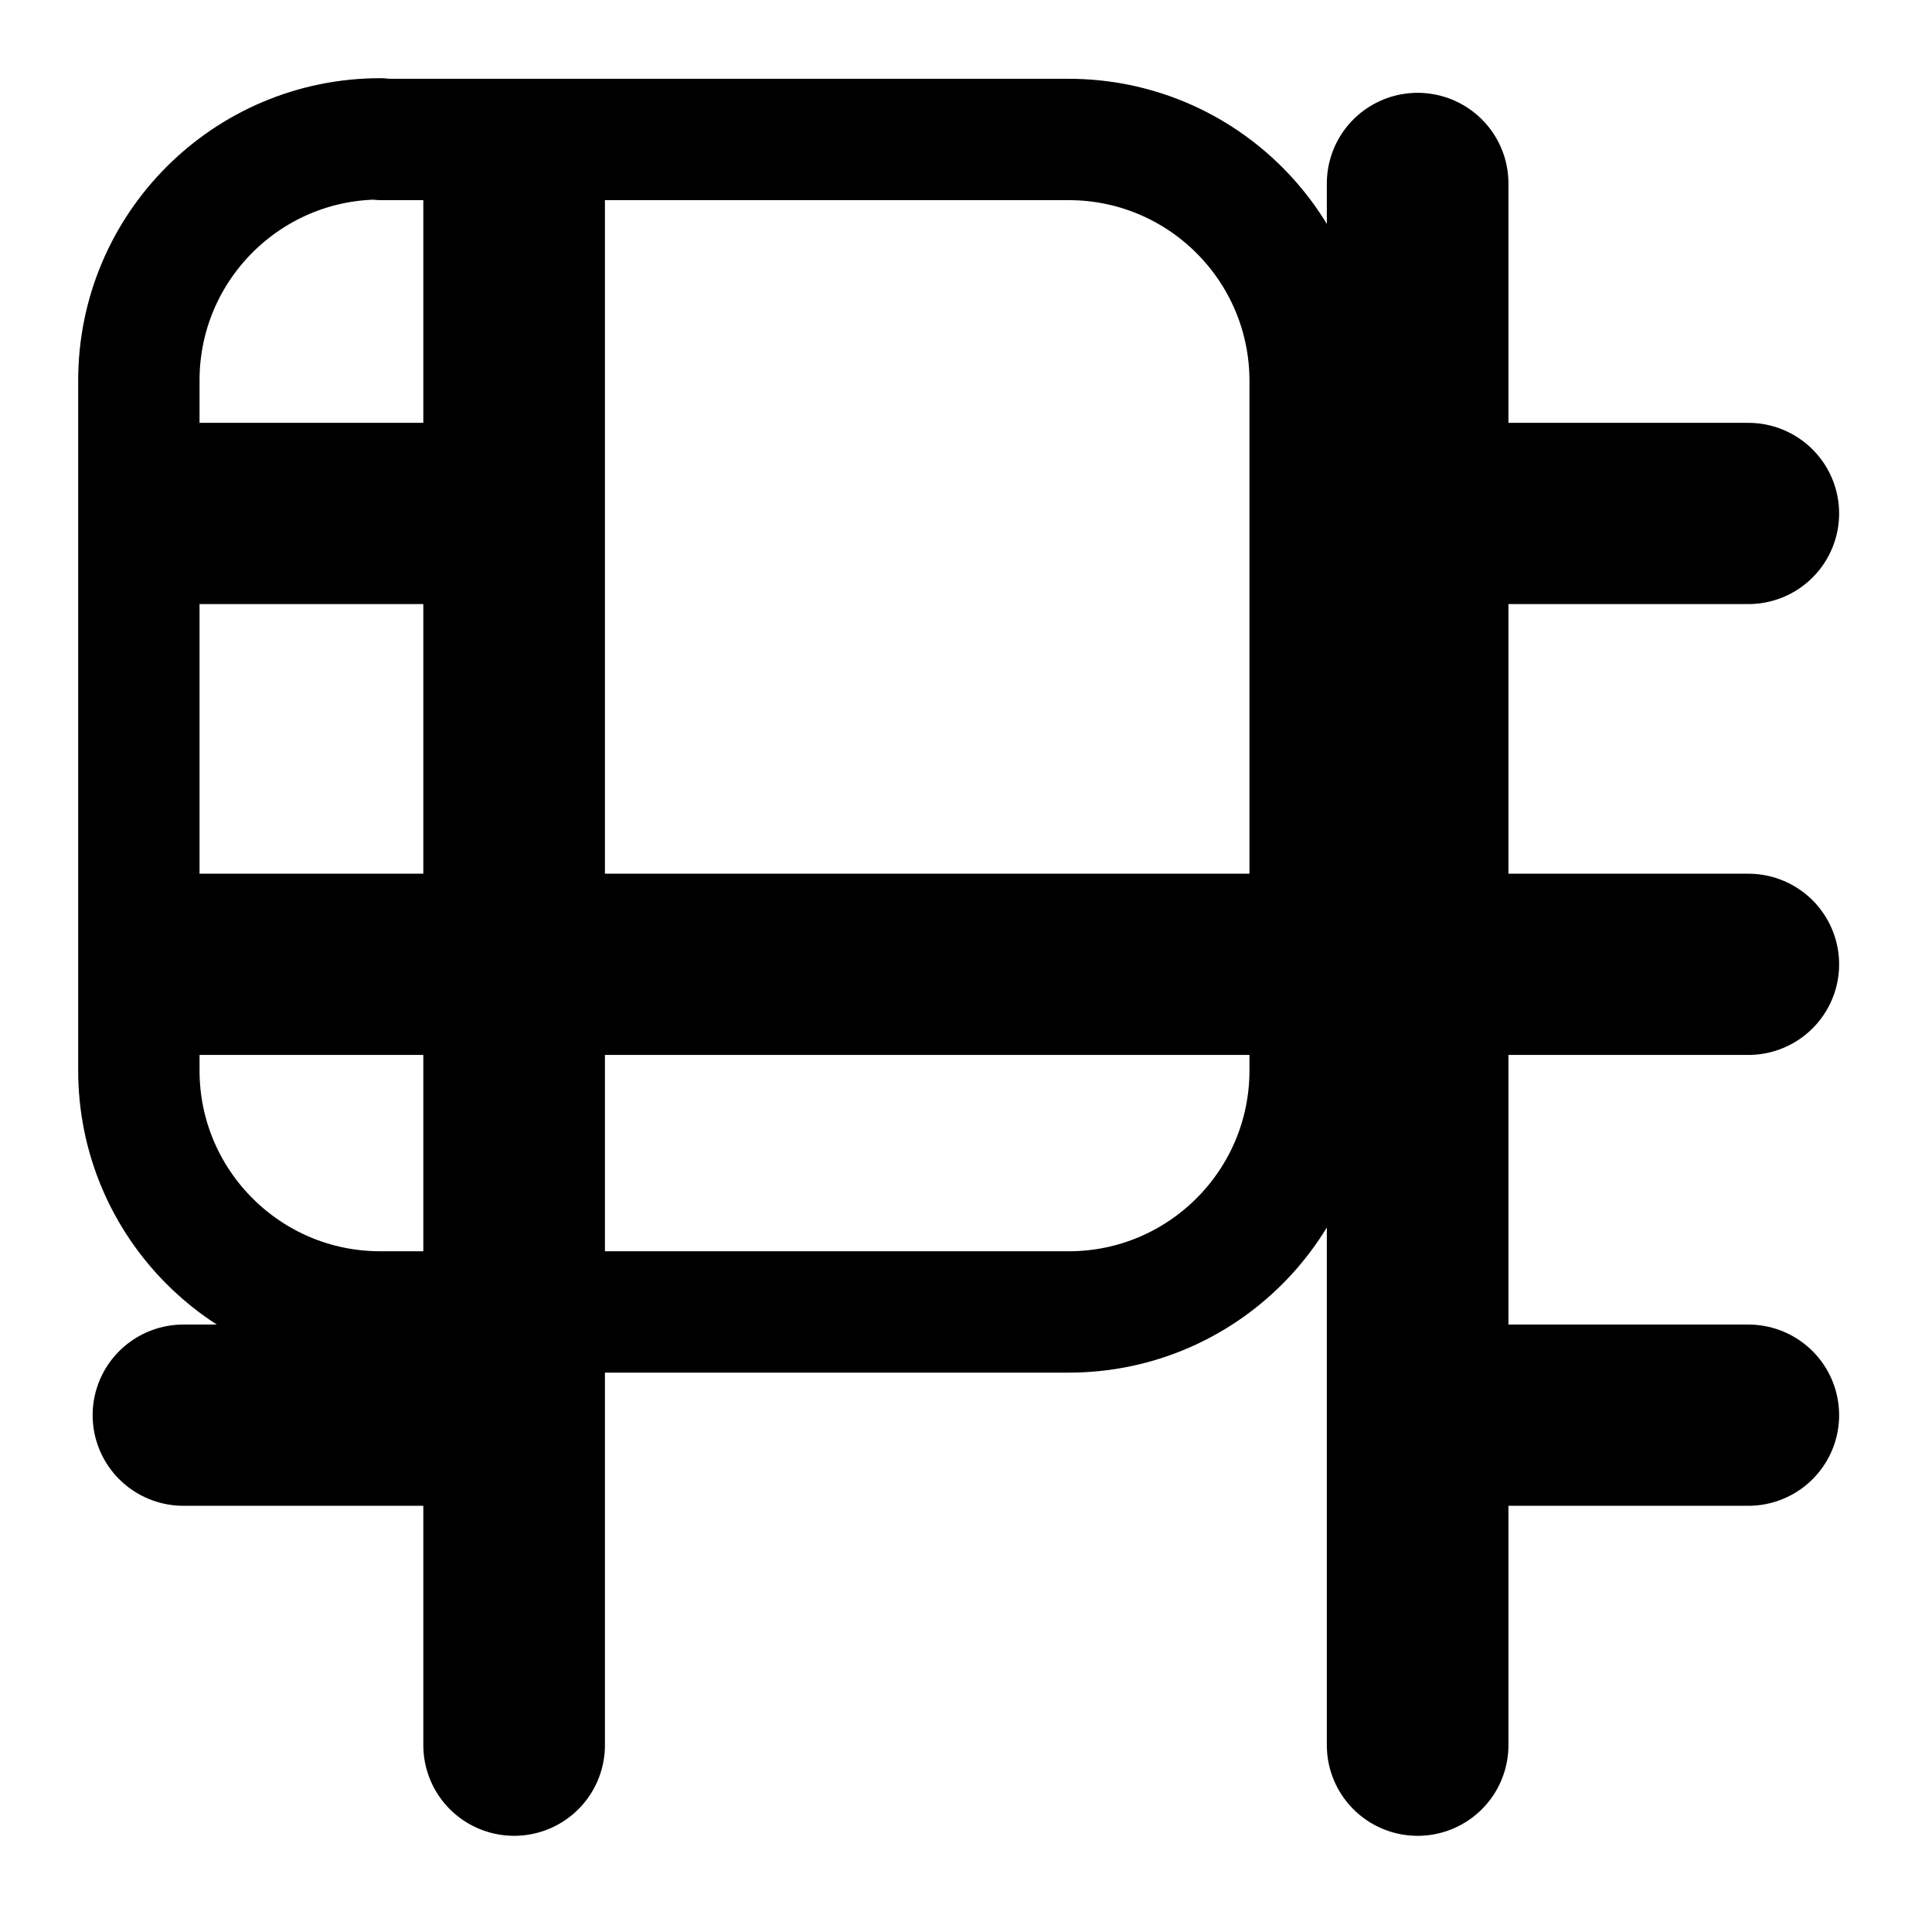
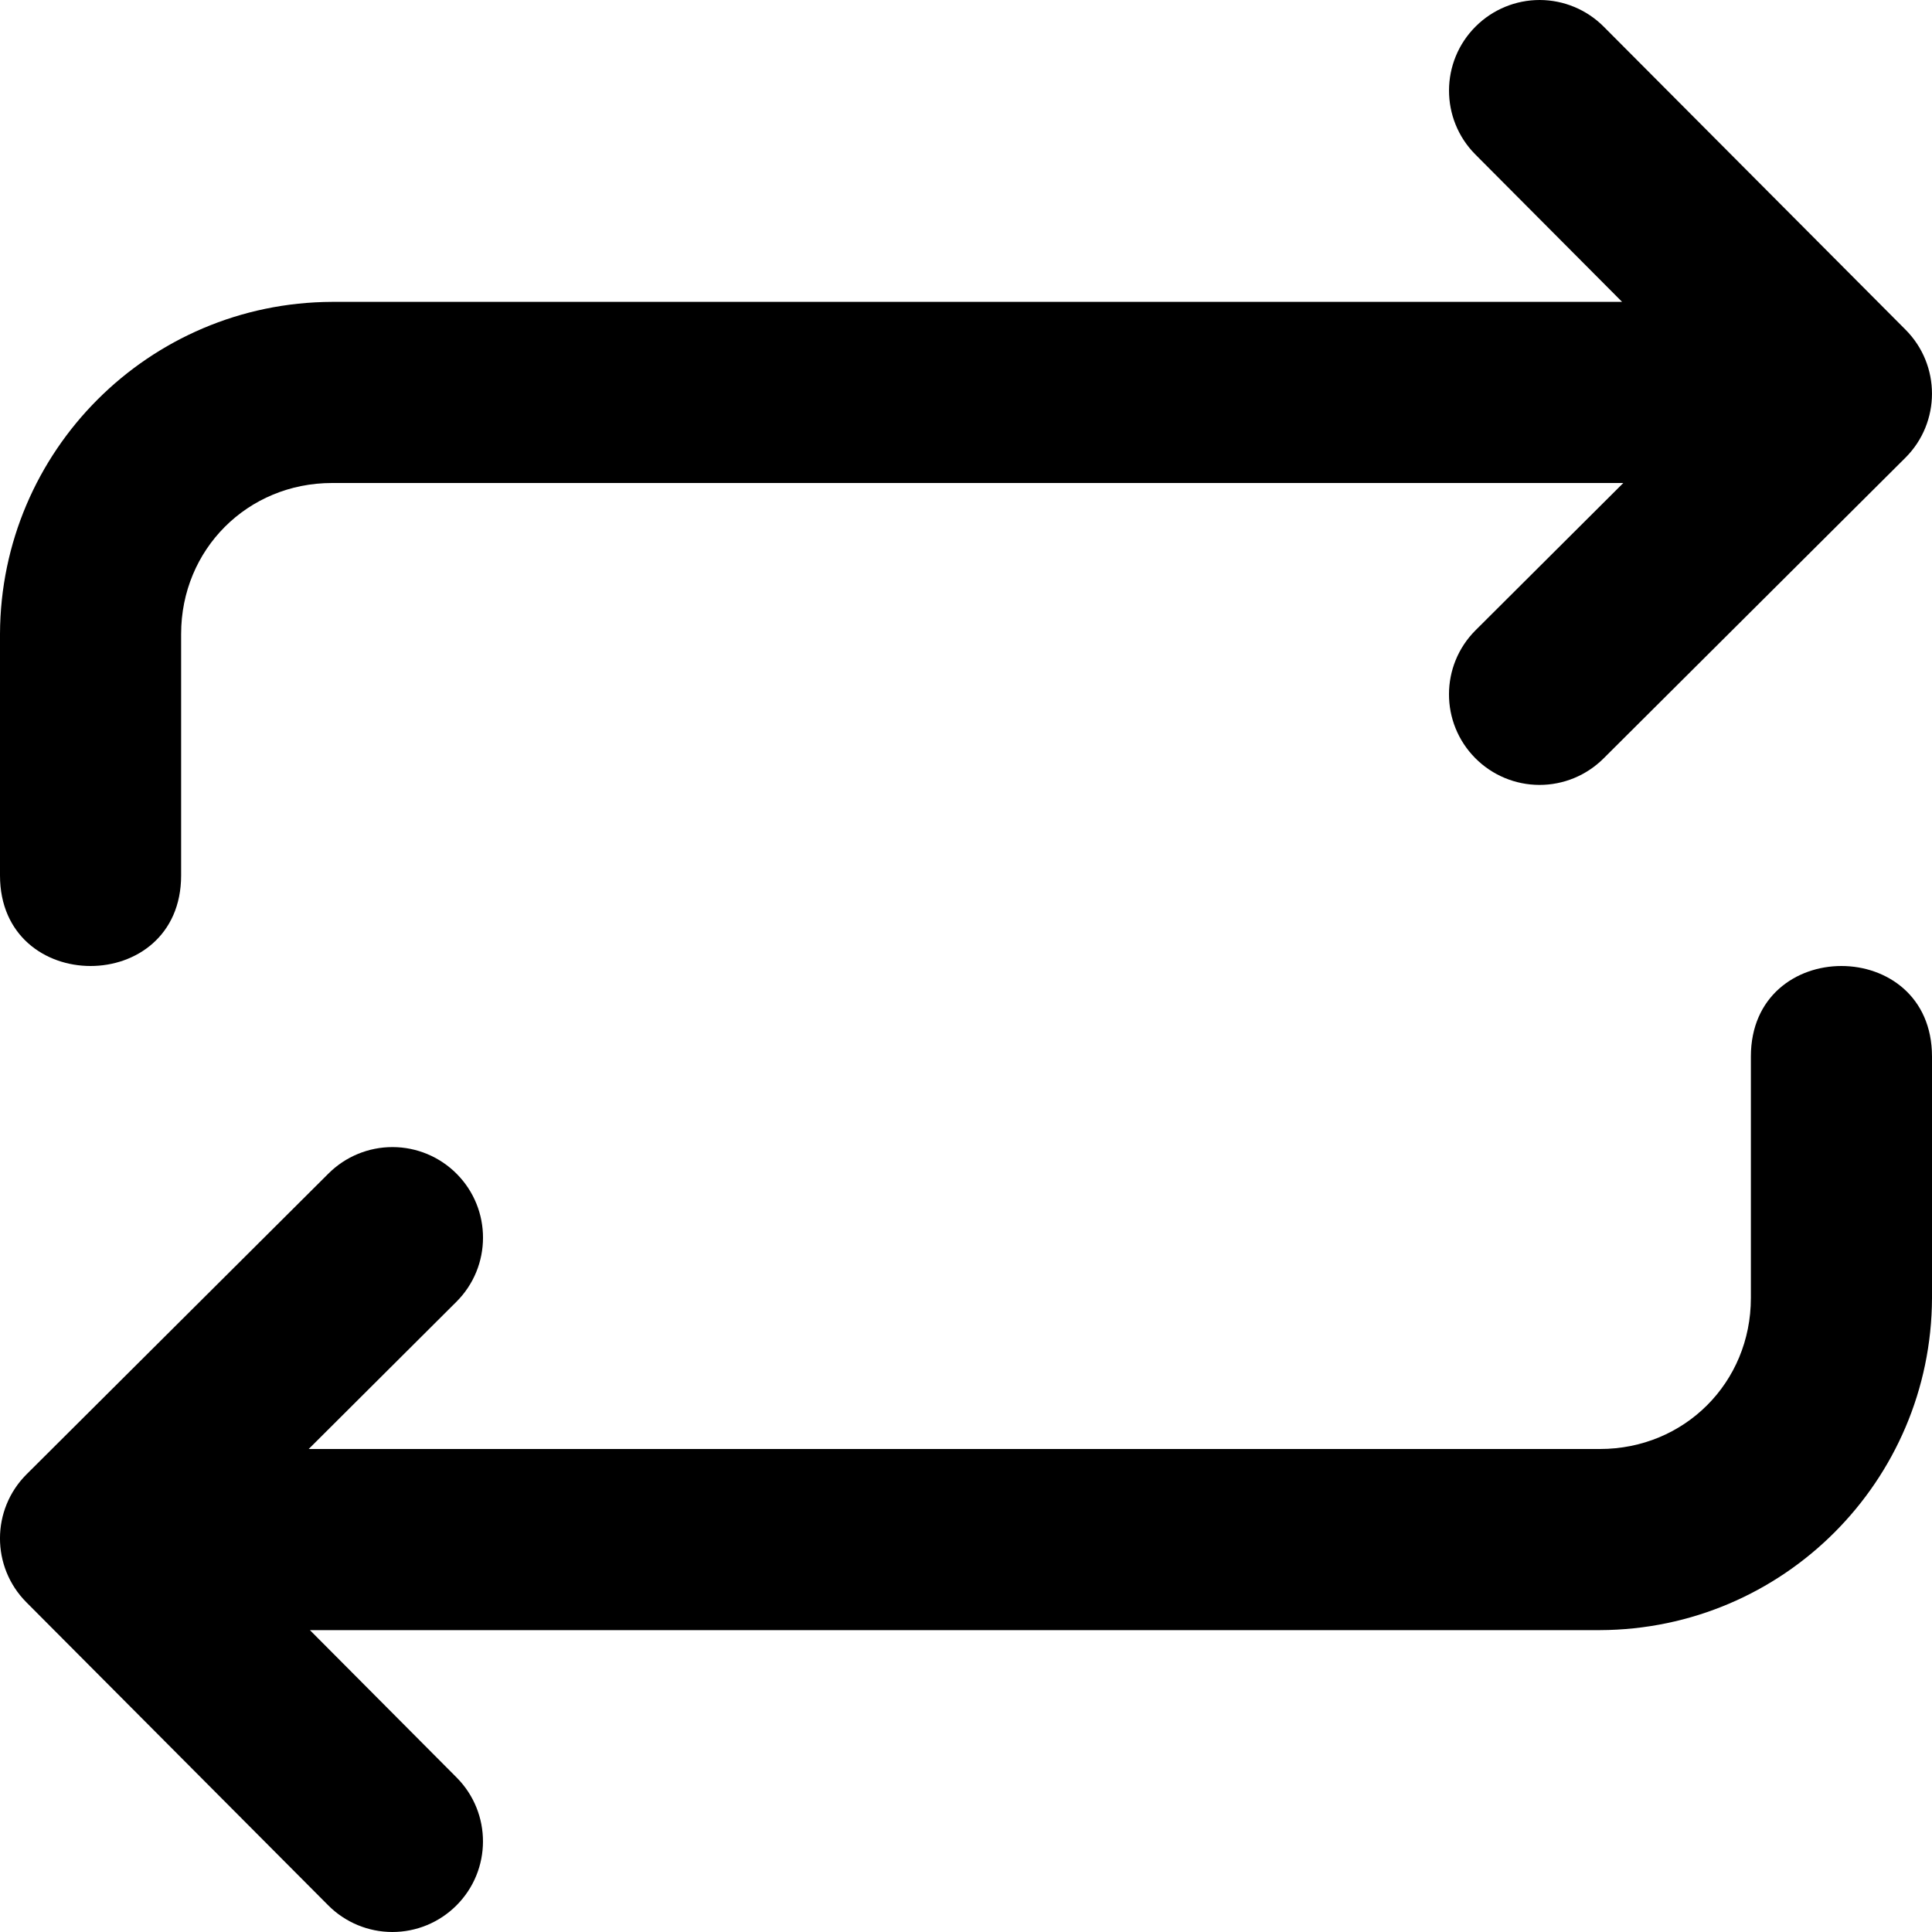
<svg xmlns="http://www.w3.org/2000/svg" viewBox="0 0 32 32">
-   <g fill="none" stroke="currentColor" stroke-linecap="round" stroke-linejoin="round" stroke-width="2.01">
-     <path d="M7 3.34v17.32M17 3.34v17.32M3.34 12h17.32M3.34 7H7M3.34 17H7m10 0h3.66M17 7h3.66" transform="matrix(1.4965 0 0 1.49351 -1.96 -1.95)" />
-     <path stroke="#000" d="M6.31 2.31H17.7a4 4 45 0 1 4 4v11.42a4 4 135 0 1-4 4H6.3a4 4 45 0 1-4-4V6.3a4 4 135 0 1 4-4z" />
-   </g>
+   <path d="M25.502 0a1.5 1.5 0 0 0-1.06.438 1.5 1.5 0 0 0-.006 2.12L26.867 5H5.5A5.52 5.52 0 0 0 0 10.5v4c0 2 3 2 3 0v-4C3 9.1 4.1 8 5.5 8h21.387l-2.446 2.438a1.5 1.5 0 0 0-.005 2.12 1.5 1.5 0 0 0 2.123.005l5-4.981a1.5 1.5 0 0 0 .003-2.121l-5-5.02A1.5 1.5 0 0 0 25.503 0zM30.5 16c-.75 0-1.5.5-1.5 1.5v4c0 1.4-1.1 2.5-2.5 2.5H5.113l2.446-2.438a1.5 1.5 0 0 0 .005-2.12 1.5 1.5 0 0 0-2.123-.005l-5 4.981a1.5 1.5 0 0 0-.004 2.121l5 5.02A1.5 1.5 0 0 0 6.498 32a1.5 1.5 0 0 0 1.06-.438 1.5 1.5 0 0 0 .006-2.12L5.133 27H26.5a5.52 5.52 0 0 0 5.5-5.5v-4c0-1-.75-1.5-1.5-1.5z" />
</svg>
